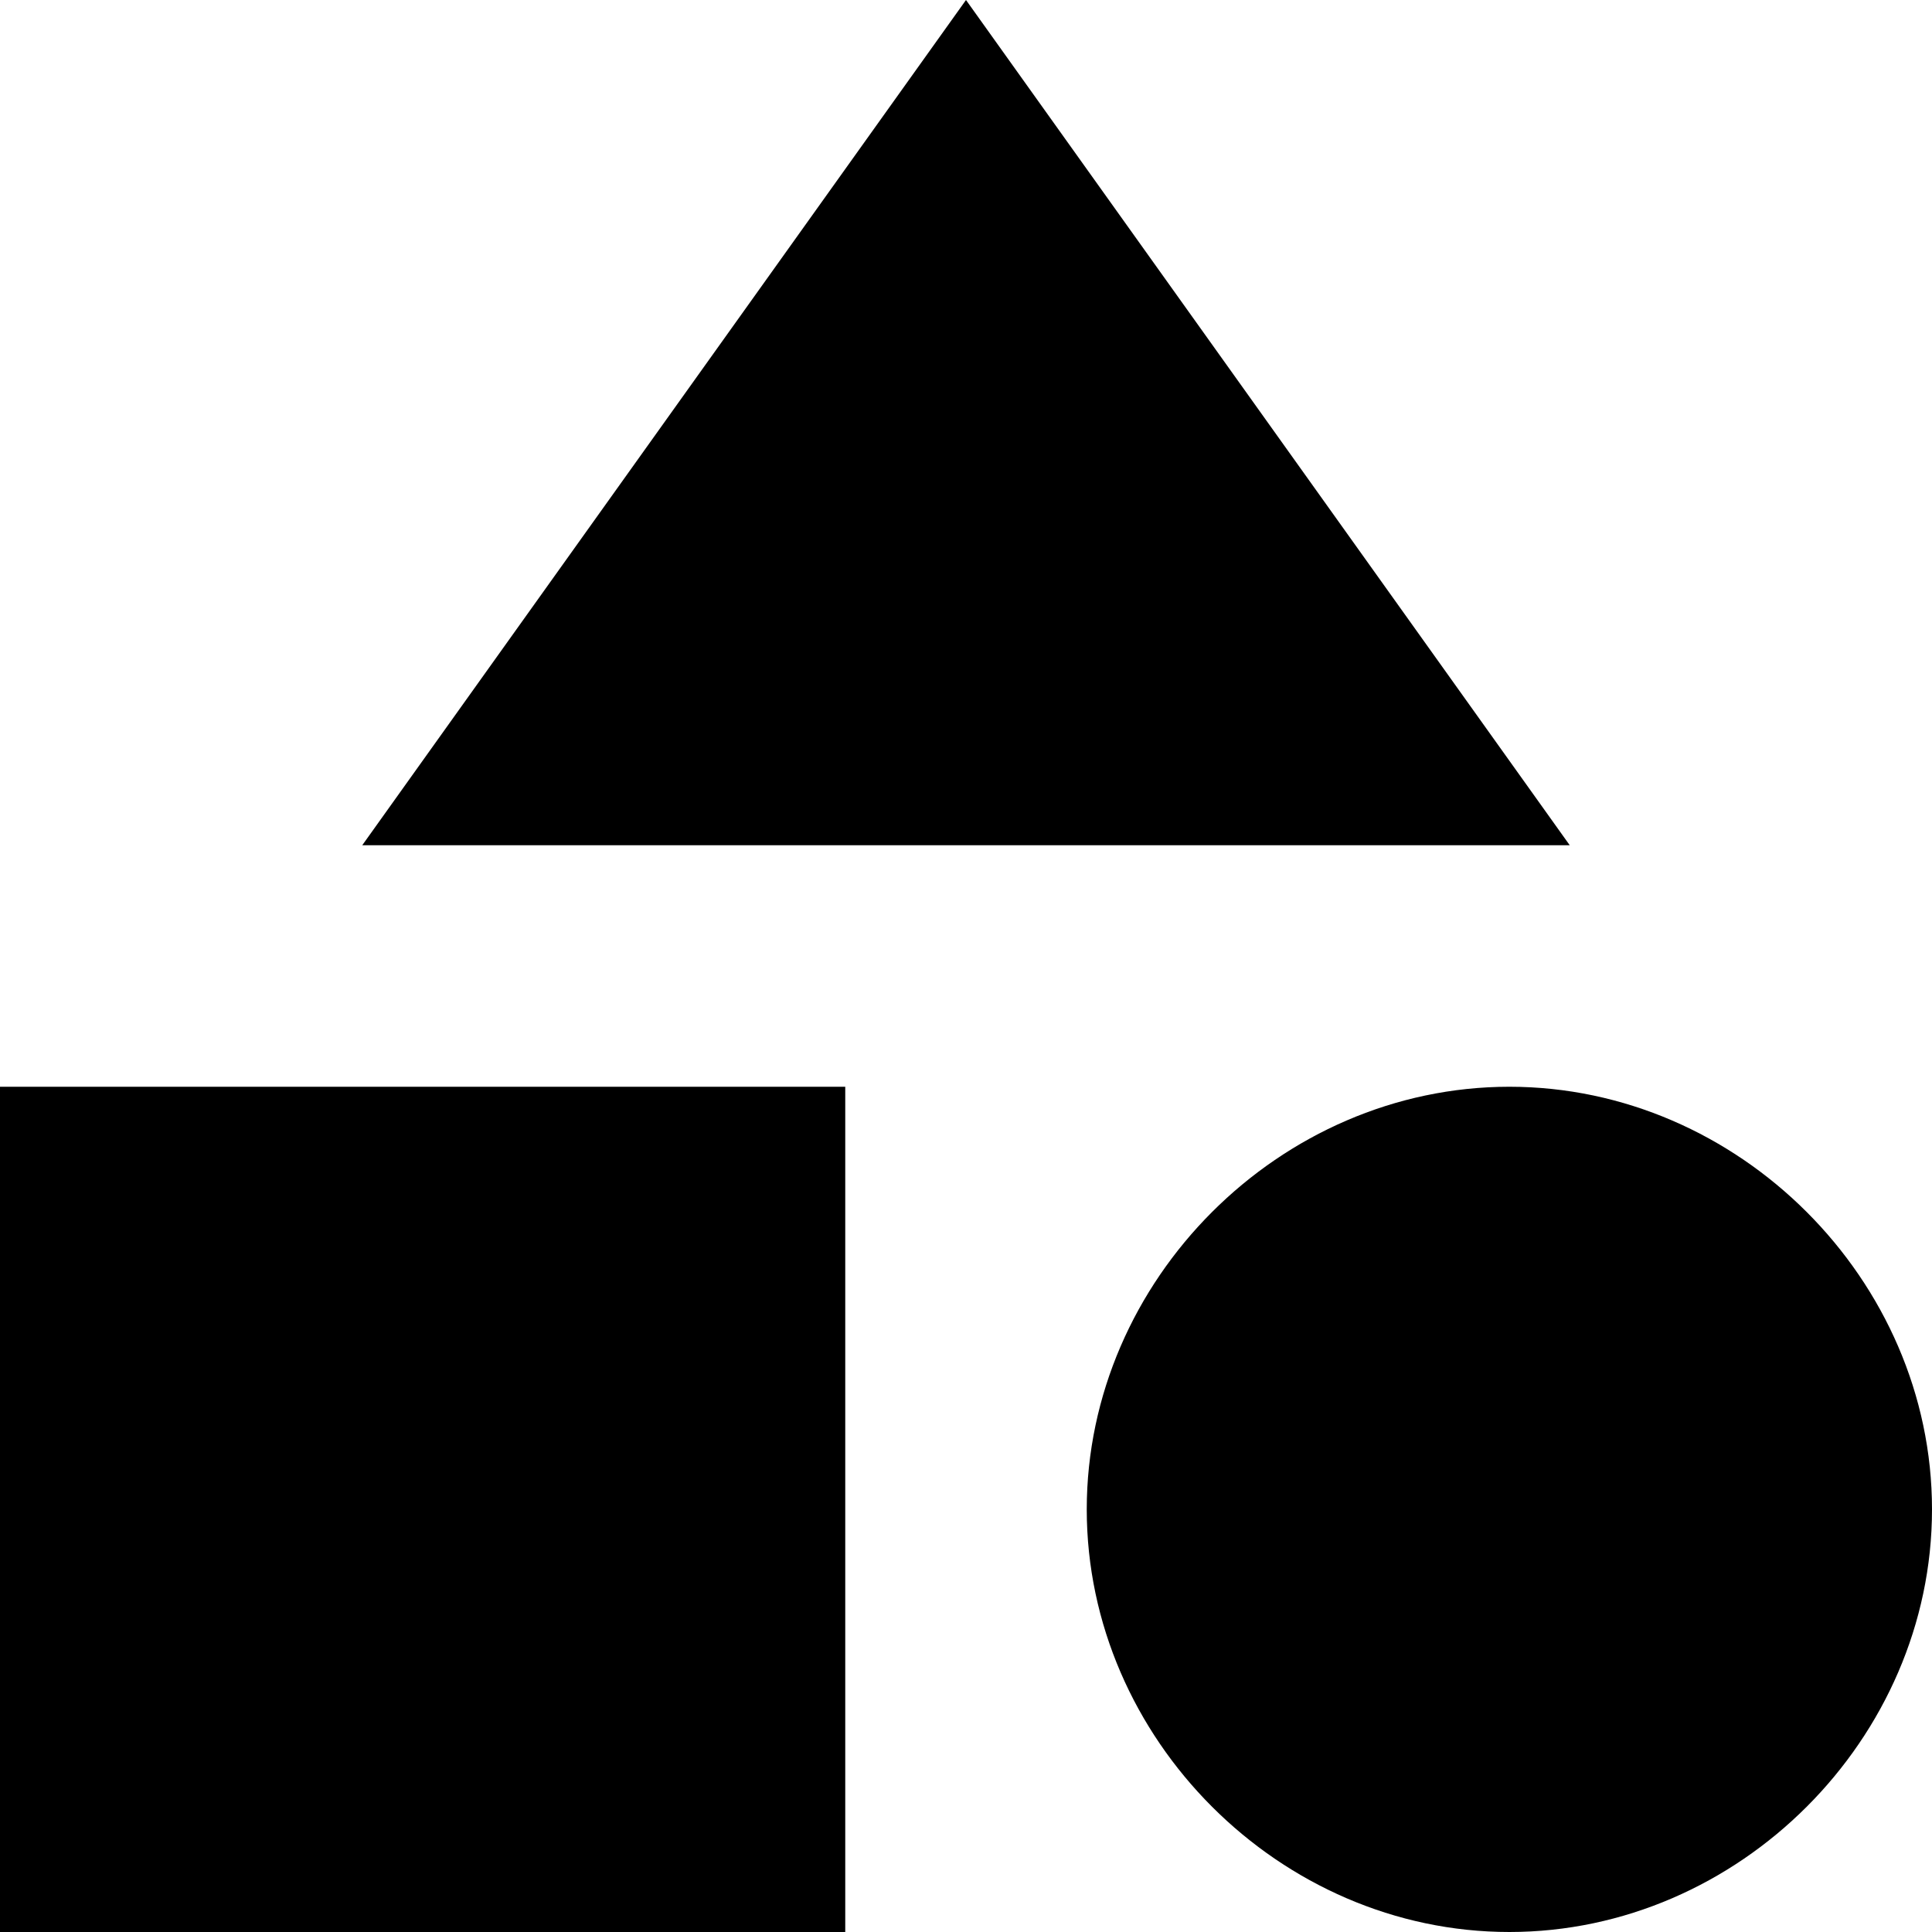
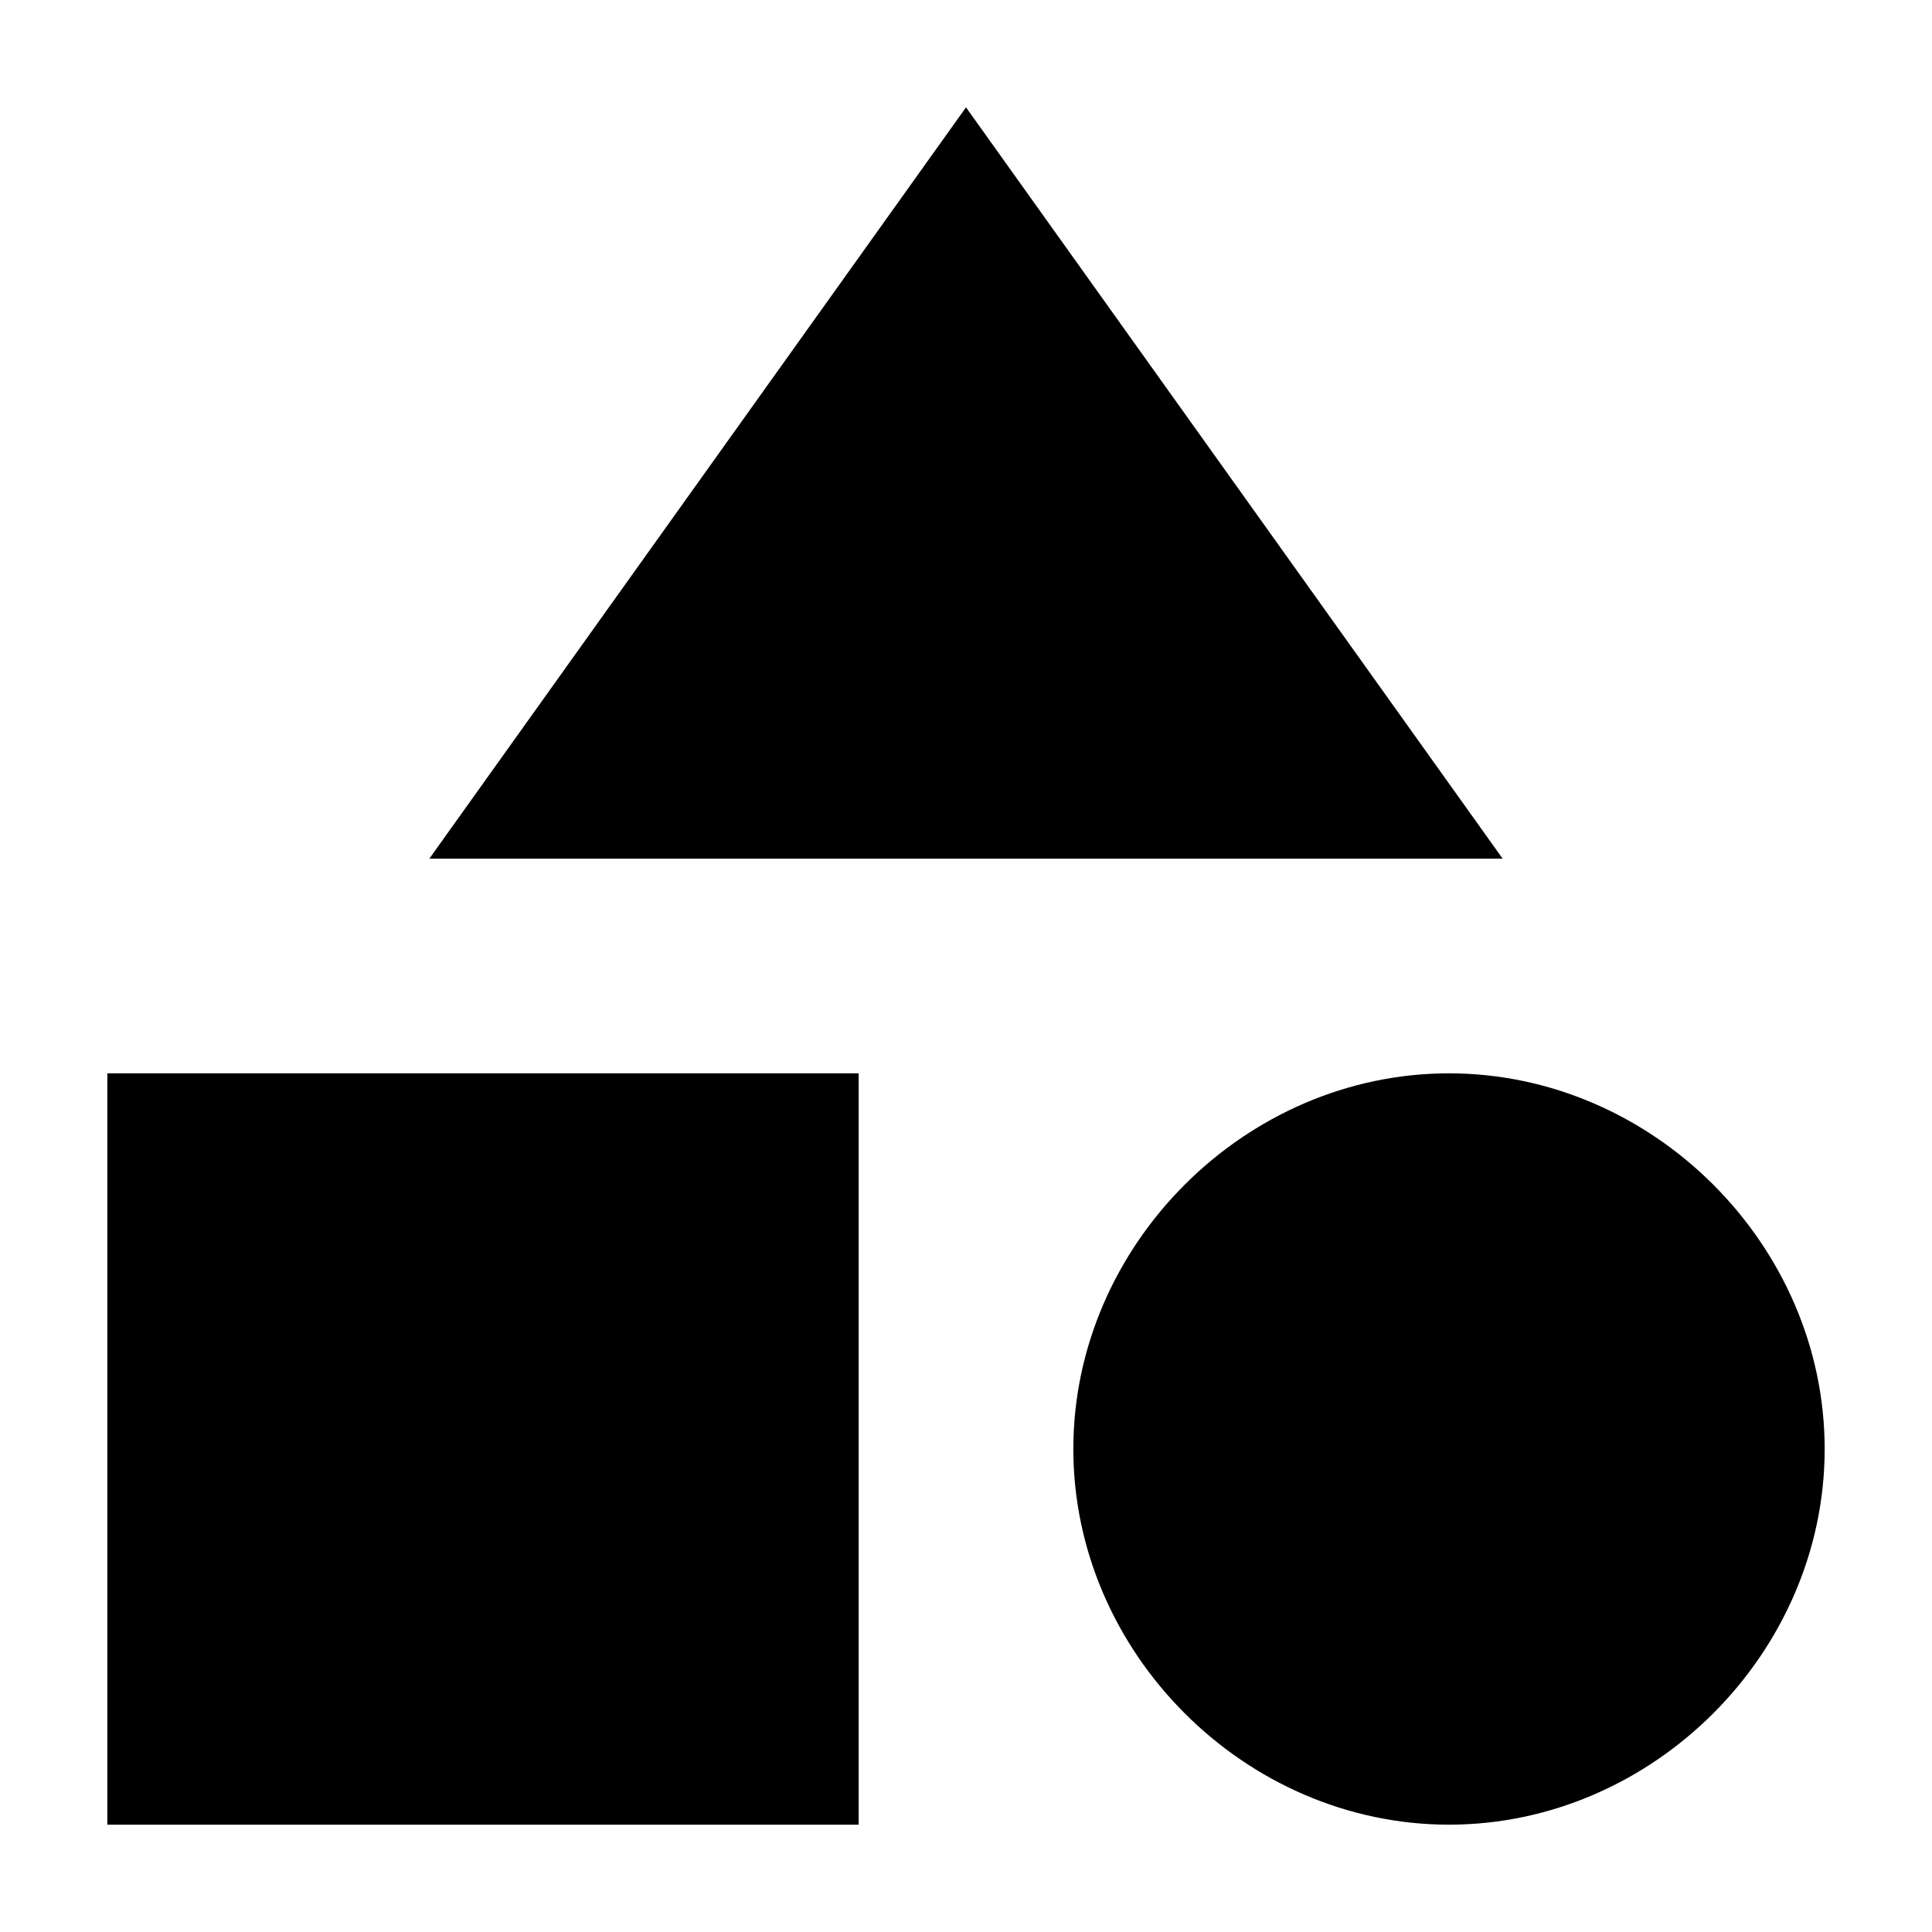
- <svg xmlns="http://www.w3.org/2000/svg" version="1.1" id="_x31_" x="0px" y="0px" viewBox="0 0 16 16" style="enable-background:new 0 0 16 16;" xml:space="preserve">
+ <svg xmlns="http://www.w3.org/2000/svg" version="1.1" id="_x31_" x="0px" y="0px" viewBox="0 0 18 18" style="enable-background:new 0 0 18 18;" xml:space="preserve">
  <style type="text/css">
	.st0{fill-rule:evenodd;clip-rule:evenodd;}
</style>
-   <path id="_x32_" class="st0" d="M12.5,16C10.6,16,9,14.4,9,12.5C9,10.6,10.6,9,12.5,9c1.9,0,3.5,1.6,3.5,3.5C16,14.4,14.4,16,12.5,16z M8,0l5,7H3L8,0z M7,16H0V9h7V16z" fill="currentColor" />
+   <path id="_x32_" class="st0" d="M13.5,17c-1.9,0-3.5-1.6-3.5-3.5s1.6-3.5,3.5-3.5s3.5,1.6,3.5,3.5S15.4,17,13.5,17z M9,1l5,7H4L9,1z   M8,17H1v-7h7V17z" fill="currentColor" />
</svg>
